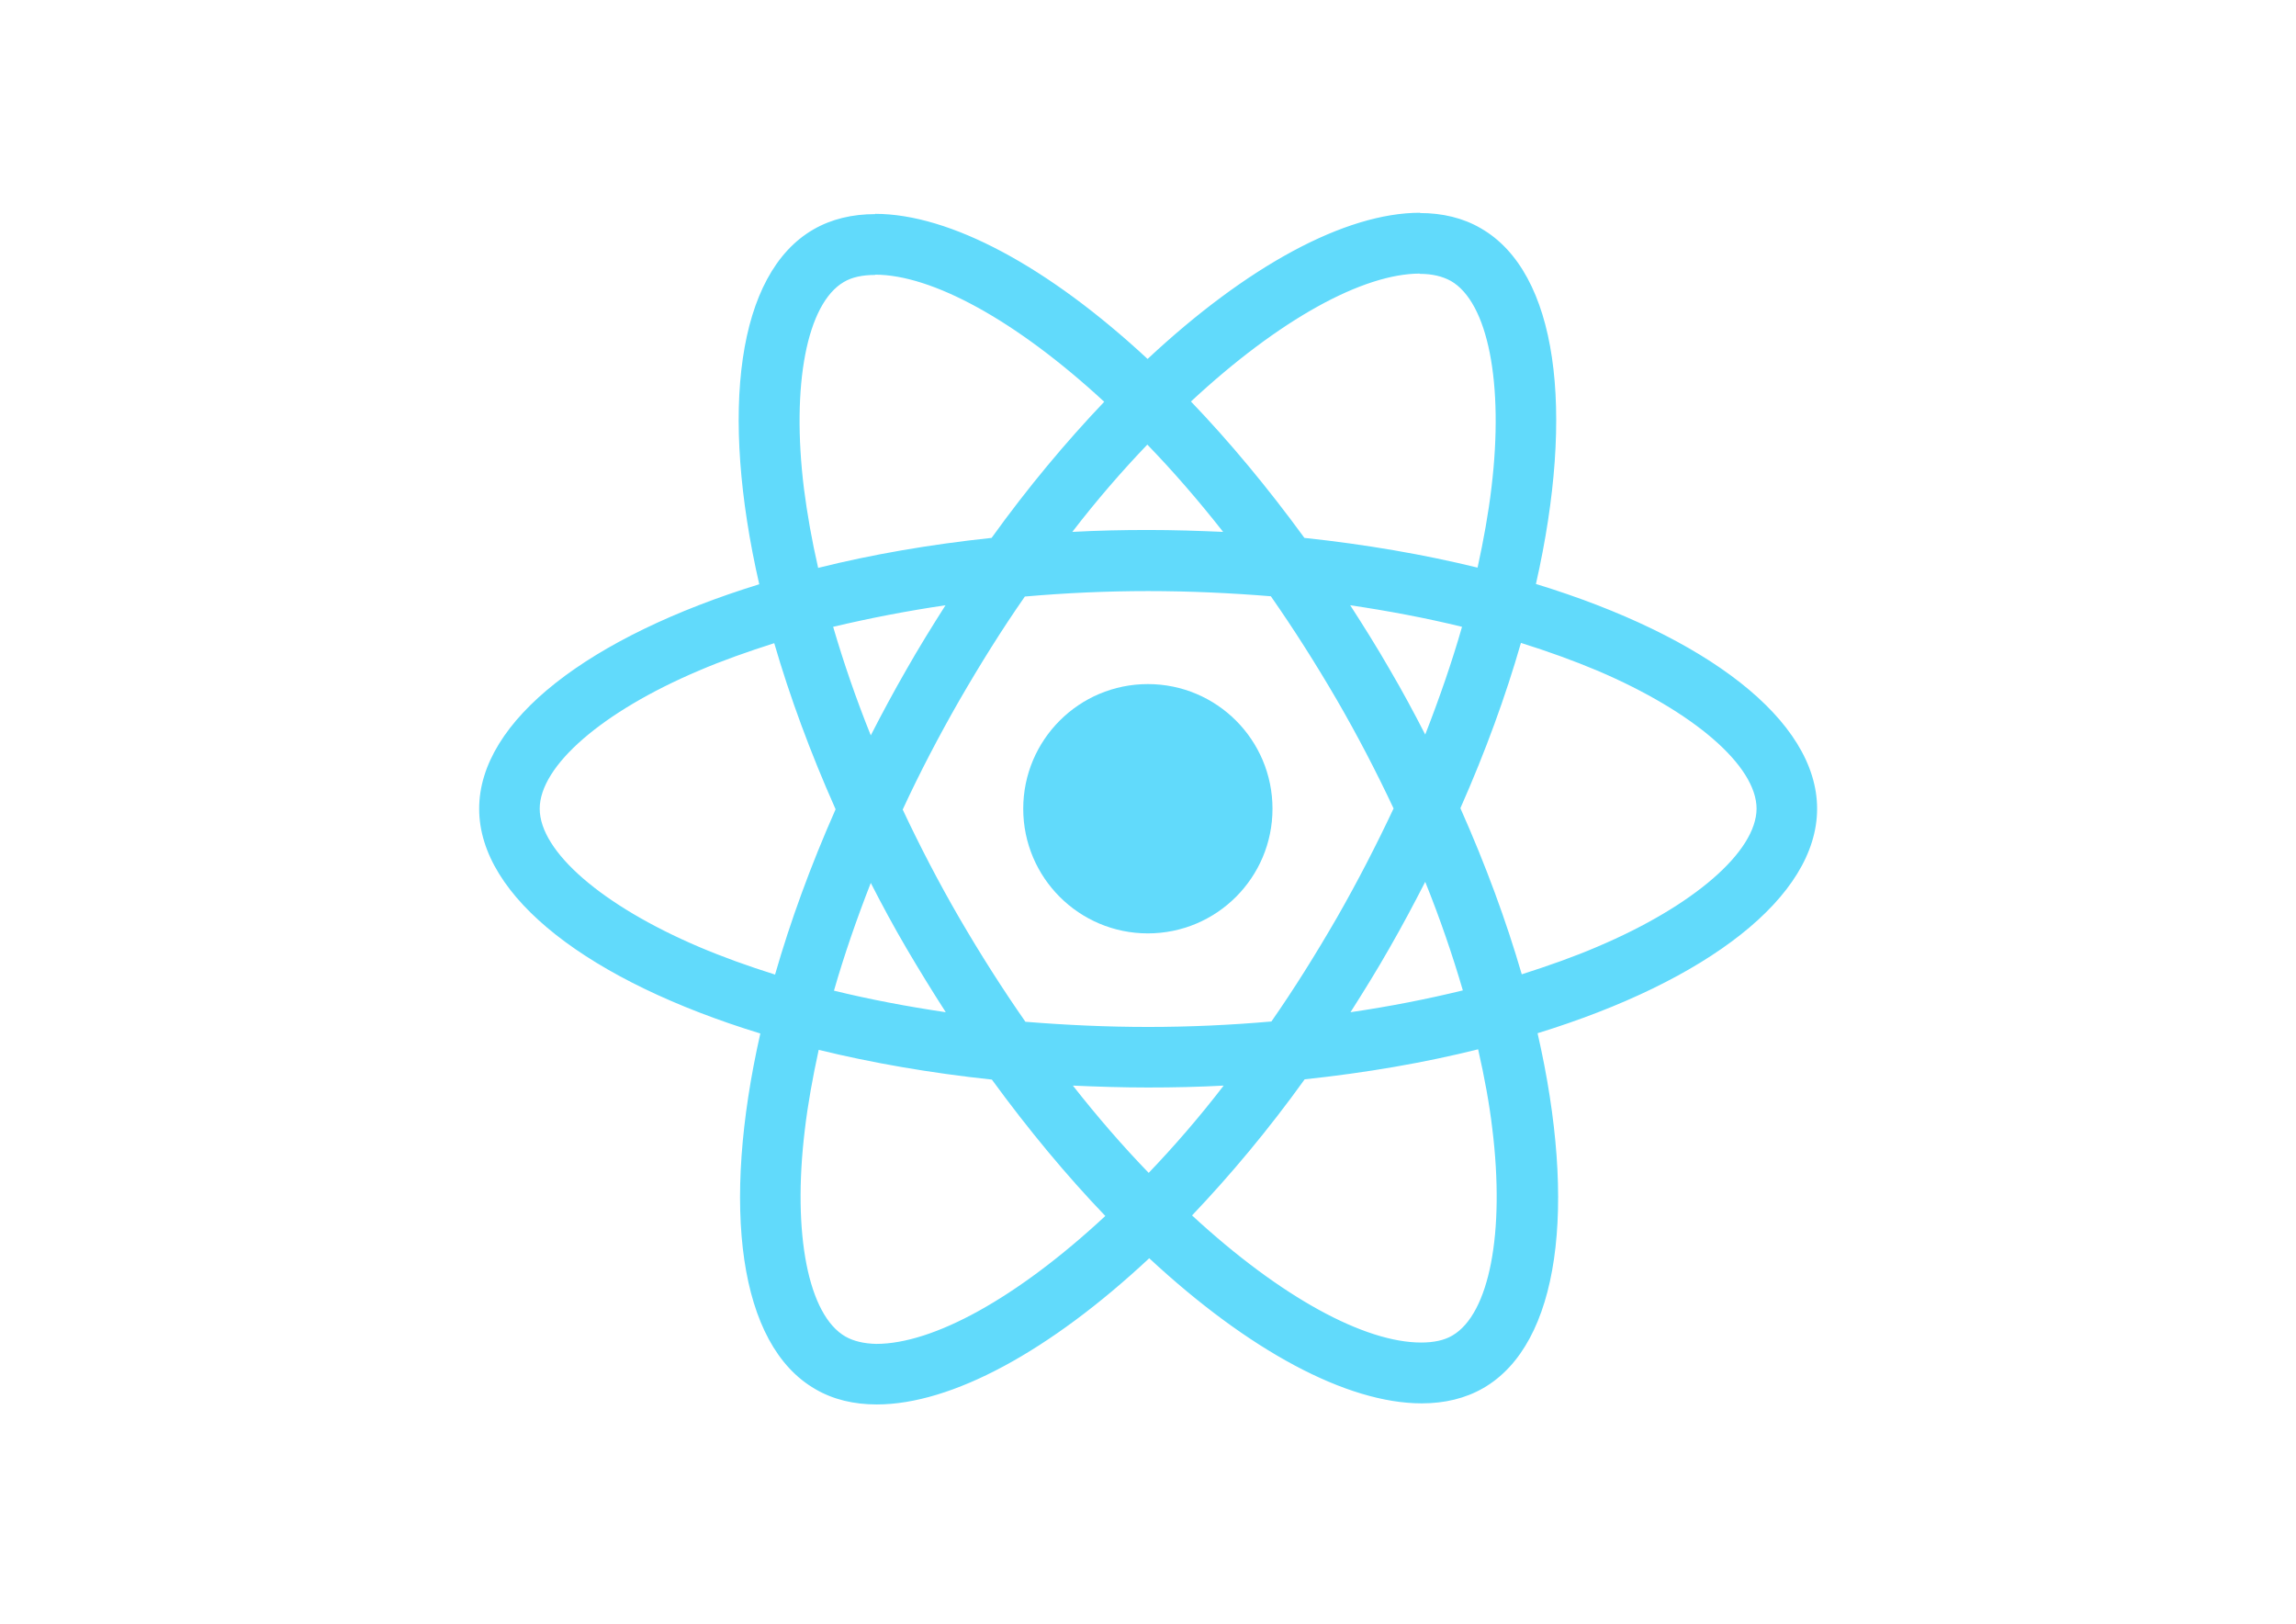
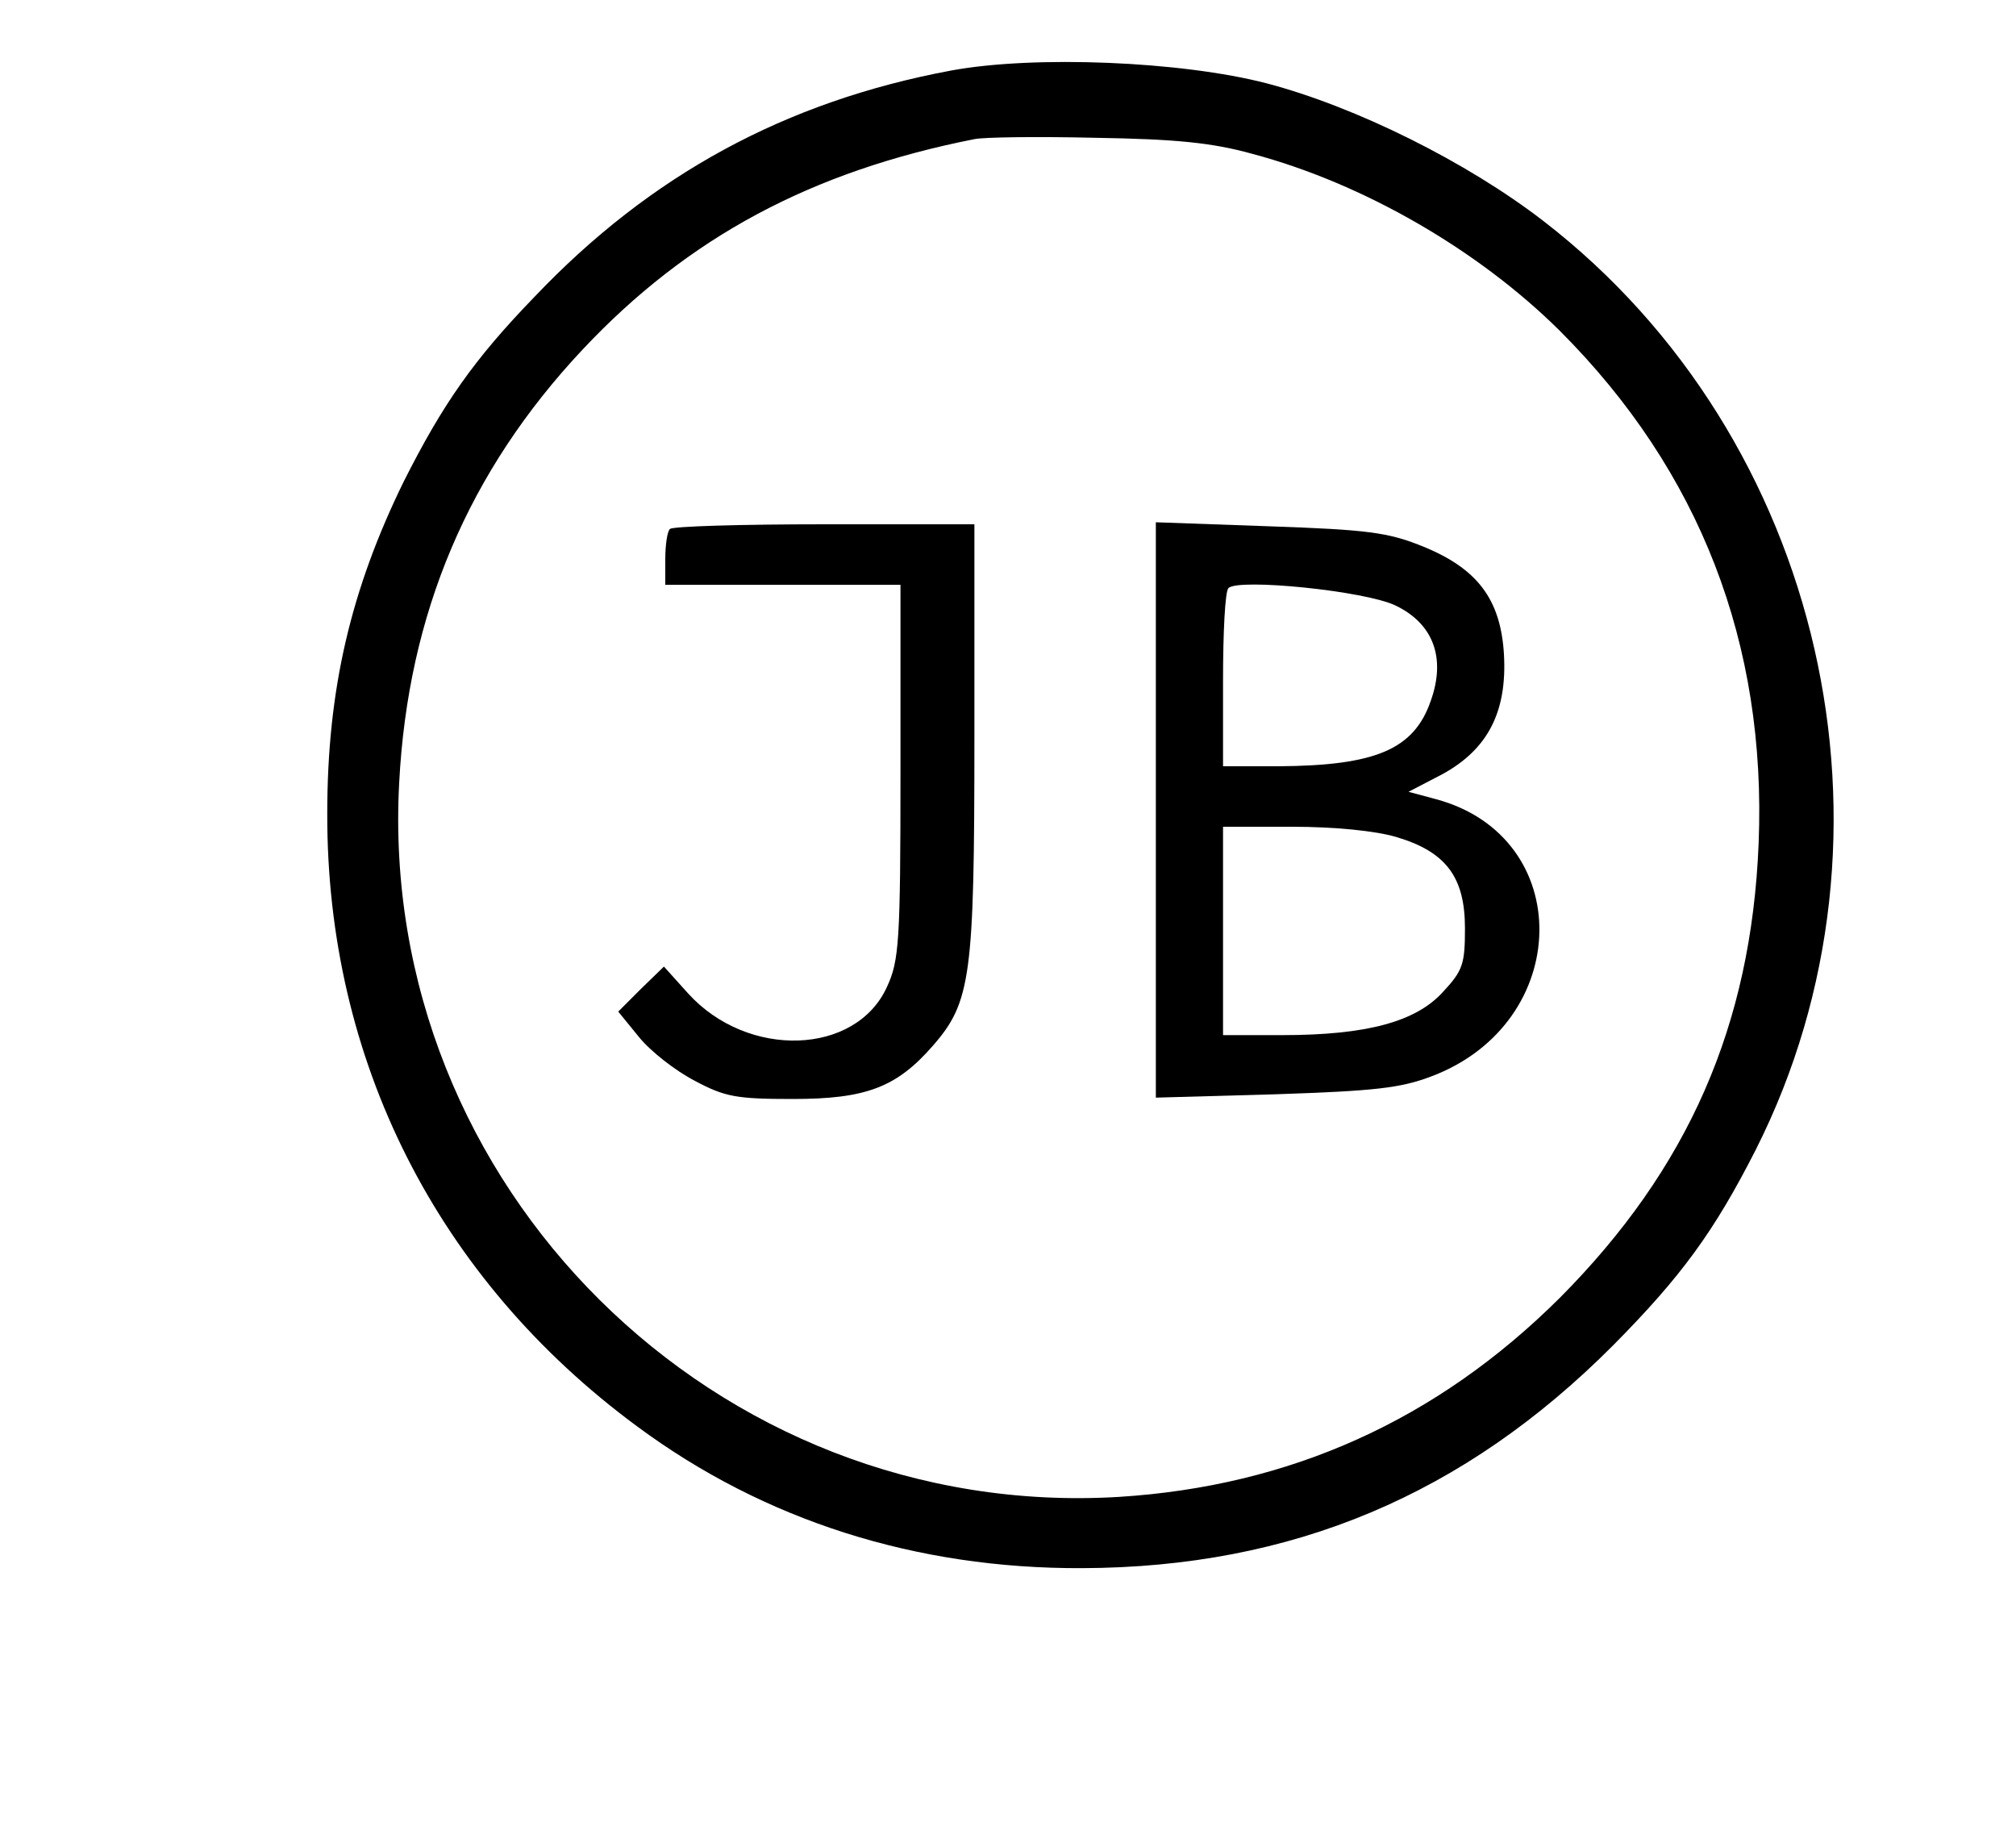
- <svg xmlns="http://www.w3.org/2000/svg" viewBox="0 0 841.9 595.3">
-   <g fill="#61DAFB">
-     <path d="M666.3 296.5c0-32.5-40.7-63.3-103.1-82.4 14.4-63.6 8-114.2-20.2-130.4-6.5-3.8-14.1-5.6-22.4-5.6v22.3c4.6 0 8.3.9 11.4 2.6 13.6 7.8 19.5 37.5 14.9 75.7-1.1 9.4-2.9 19.3-5.1 29.4-19.6-4.8-41-8.5-63.5-10.9-13.5-18.5-27.5-35.3-41.6-50 32.6-30.3 63.2-46.9 84-46.9V78c-27.5 0-63.5 19.6-99.9 53.6-36.4-33.8-72.4-53.2-99.9-53.2v22.3c20.7 0 51.4 16.5 84 46.6-14 14.7-28 31.4-41.3 49.9-22.6 2.4-44 6.1-63.6 11-2.3-10-4-19.7-5.2-29-4.7-38.2 1.1-67.9 14.6-75.8 3-1.8 6.9-2.6 11.5-2.6V78.5c-8.4 0-16 1.8-22.6 5.6-28.1 16.2-34.4 66.7-19.9 130.1-62.2 19.2-102.7 49.9-102.7 82.3 0 32.5 40.7 63.3 103.1 82.4-14.4 63.6-8 114.2 20.2 130.4 6.5 3.8 14.1 5.6 22.5 5.6 27.5 0 63.5-19.6 99.9-53.6 36.4 33.8 72.4 53.2 99.9 53.2 8.4 0 16-1.8 22.6-5.6 28.1-16.2 34.4-66.7 19.9-130.1 62-19.1 102.5-49.9 102.5-82.3zm-130.2-66.7c-3.7 12.9-8.3 26.2-13.5 39.5-4.1-8-8.4-16-13.1-24-4.6-8-9.5-15.8-14.4-23.4 14.2 2.1 27.9 4.7 41 7.9zm-45.8 106.5c-7.8 13.5-15.8 26.3-24.1 38.2-14.9 1.3-30 2-45.2 2-15.1 0-30.2-.7-45-1.9-8.3-11.9-16.4-24.6-24.2-38-7.6-13.1-14.5-26.4-20.8-39.8 6.2-13.4 13.2-26.8 20.7-39.9 7.8-13.5 15.8-26.3 24.1-38.2 14.9-1.3 30-2 45.2-2 15.1 0 30.2.7 45 1.9 8.3 11.9 16.4 24.6 24.2 38 7.6 13.1 14.5 26.4 20.8 39.8-6.3 13.4-13.2 26.8-20.7 39.9zm32.3-13c5.4 13.4 10 26.8 13.8 39.8-13.1 3.2-26.9 5.9-41.2 8 4.9-7.7 9.8-15.6 14.4-23.7 4.6-8 8.9-16.1 13-24.1zM421.2 430c-9.3-9.6-18.6-20.3-27.8-32 9 .4 18.2.7 27.5.7 9.4 0 18.7-.2 27.8-.7-9 11.7-18.3 22.4-27.5 32zm-74.4-58.9c-14.2-2.1-27.9-4.7-41-7.9 3.7-12.9 8.3-26.2 13.5-39.5 4.1 8 8.4 16 13.1 24 4.7 8 9.5 15.8 14.4 23.4zM420.7 163c9.3 9.6 18.6 20.3 27.8 32-9-.4-18.2-.7-27.5-.7-9.4 0-18.7.2-27.8.7 9-11.7 18.3-22.4 27.5-32zm-74 58.9c-4.9 7.7-9.8 15.6-14.4 23.7-4.6 8-8.9 16-13 24-5.4-13.4-10-26.8-13.8-39.8 13.1-3.1 26.9-5.8 41.2-7.9zm-90.5 125.2c-35.4-15.1-58.3-34.9-58.3-50.6 0-15.7 22.9-35.6 58.3-50.6 8.6-3.7 18-7 27.7-10.1 5.7 19.6 13.2 40 22.5 60.9-9.2 20.8-16.6 41.1-22.2 60.6-9.9-3.1-19.3-6.5-28-10.2zM310 490c-13.6-7.8-19.5-37.5-14.9-75.7 1.1-9.4 2.9-19.3 5.1-29.4 19.6 4.8 41 8.5 63.5 10.9 13.5 18.5 27.5 35.3 41.6 50-32.6 30.3-63.2 46.9-84 46.9-4.5-.1-8.3-1-11.3-2.7zm237.2-76.2c4.7 38.2-1.1 67.9-14.6 75.8-3 1.8-6.9 2.6-11.5 2.6-20.7 0-51.4-16.5-84-46.6 14-14.7 28-31.4 41.3-49.9 22.6-2.4 44-6.1 63.6-11 2.3 10.1 4.1 19.8 5.2 29.1zm38.5-66.7c-8.6 3.7-18 7-27.7 10.1-5.7-19.6-13.2-40-22.5-60.9 9.2-20.8 16.6-41.1 22.2-60.6 9.9 3.1 19.3 6.5 28.1 10.2 35.4 15.1 58.3 34.9 58.3 50.6-.1 15.7-23 35.6-58.4 50.6zM320.8 78.4z" />
-     <circle cx="420.9" cy="296.5" r="45.7" />
-     <path d="M520.5 78.1z" />
+ <svg xmlns="http://www.w3.org/2000/svg" version="1.0" width="300pt" height="273pt" viewBox="0 0 300 273" preserveAspectRatio="xMidYMid meet">
+   <g transform="translate(0,273) scale(0.1,-0.1)" fill="#000000" stroke="none">
+     <path d="M1415 2625 c-246 -46 -447 -155 -620 -337 -90 -93 -136 -159 -194 -274 -79 -161 -114 -310 -114 -494 -1 -368 164 -693 461 -912 189 -140 415 -212 662 -211 313 1 569 109 791 332 101 102 150 169 212 291 236 468 101 1059 -316 1381 -114 88 -279 170 -412 205 -127 33 -346 42 -470 19z m449 -124 c165 -44 336 -143 457 -263 209 -209 308 -466 296 -763 -11 -271 -105 -484 -296 -676 -183 -182 -401 -280 -656 -296 -600 -36 -1103 463 -1071 1062 13 252 103 464 273 645 157 167 340 265 583 313 14 3 95 4 180 2 119 -2 173 -7 234 -24z" />
+     <path d="M997 1943 c-4 -3 -7 -24 -7 -45 l0 -38 175 0 175 0 0 -277 c0 -254 -2 -282 -20 -321 -46 -102 -207 -108 -296 -10 l-36 40 -34 -33 -34 -34 31 -38 c17 -21 54 -50 83 -65 45 -24 62 -27 146 -27 108 0 154 17 208 79 57 65 62 104 62 458 l0 318 -223 0 c-123 0 -227 -3 -230 -7z" />
+     <path d="M1720 1525 l0 -428 178 5 c148 5 186 9 233 27 210 80 214 356 6 412 l-41 11 50 26 c68 37 97 93 92 179 -5 82 -40 128 -123 161 -50 20 -81 24 -226 29 l-169 6 0 -428z m357 304 c56 -27 75 -78 52 -142 -25 -72 -82 -96 -226 -97 l-83 0 0 128 c0 71 3 132 8 137 14 15 204 -4 249 -26z m0 -344 c75 -22 103 -60 103 -136 0 -53 -3 -63 -33 -95 -40 -44 -113 -64 -239 -64 l-88 0 0 155 0 155 103 0 c63 0 123 -6 154 -15z" />
  </g>
</svg>
